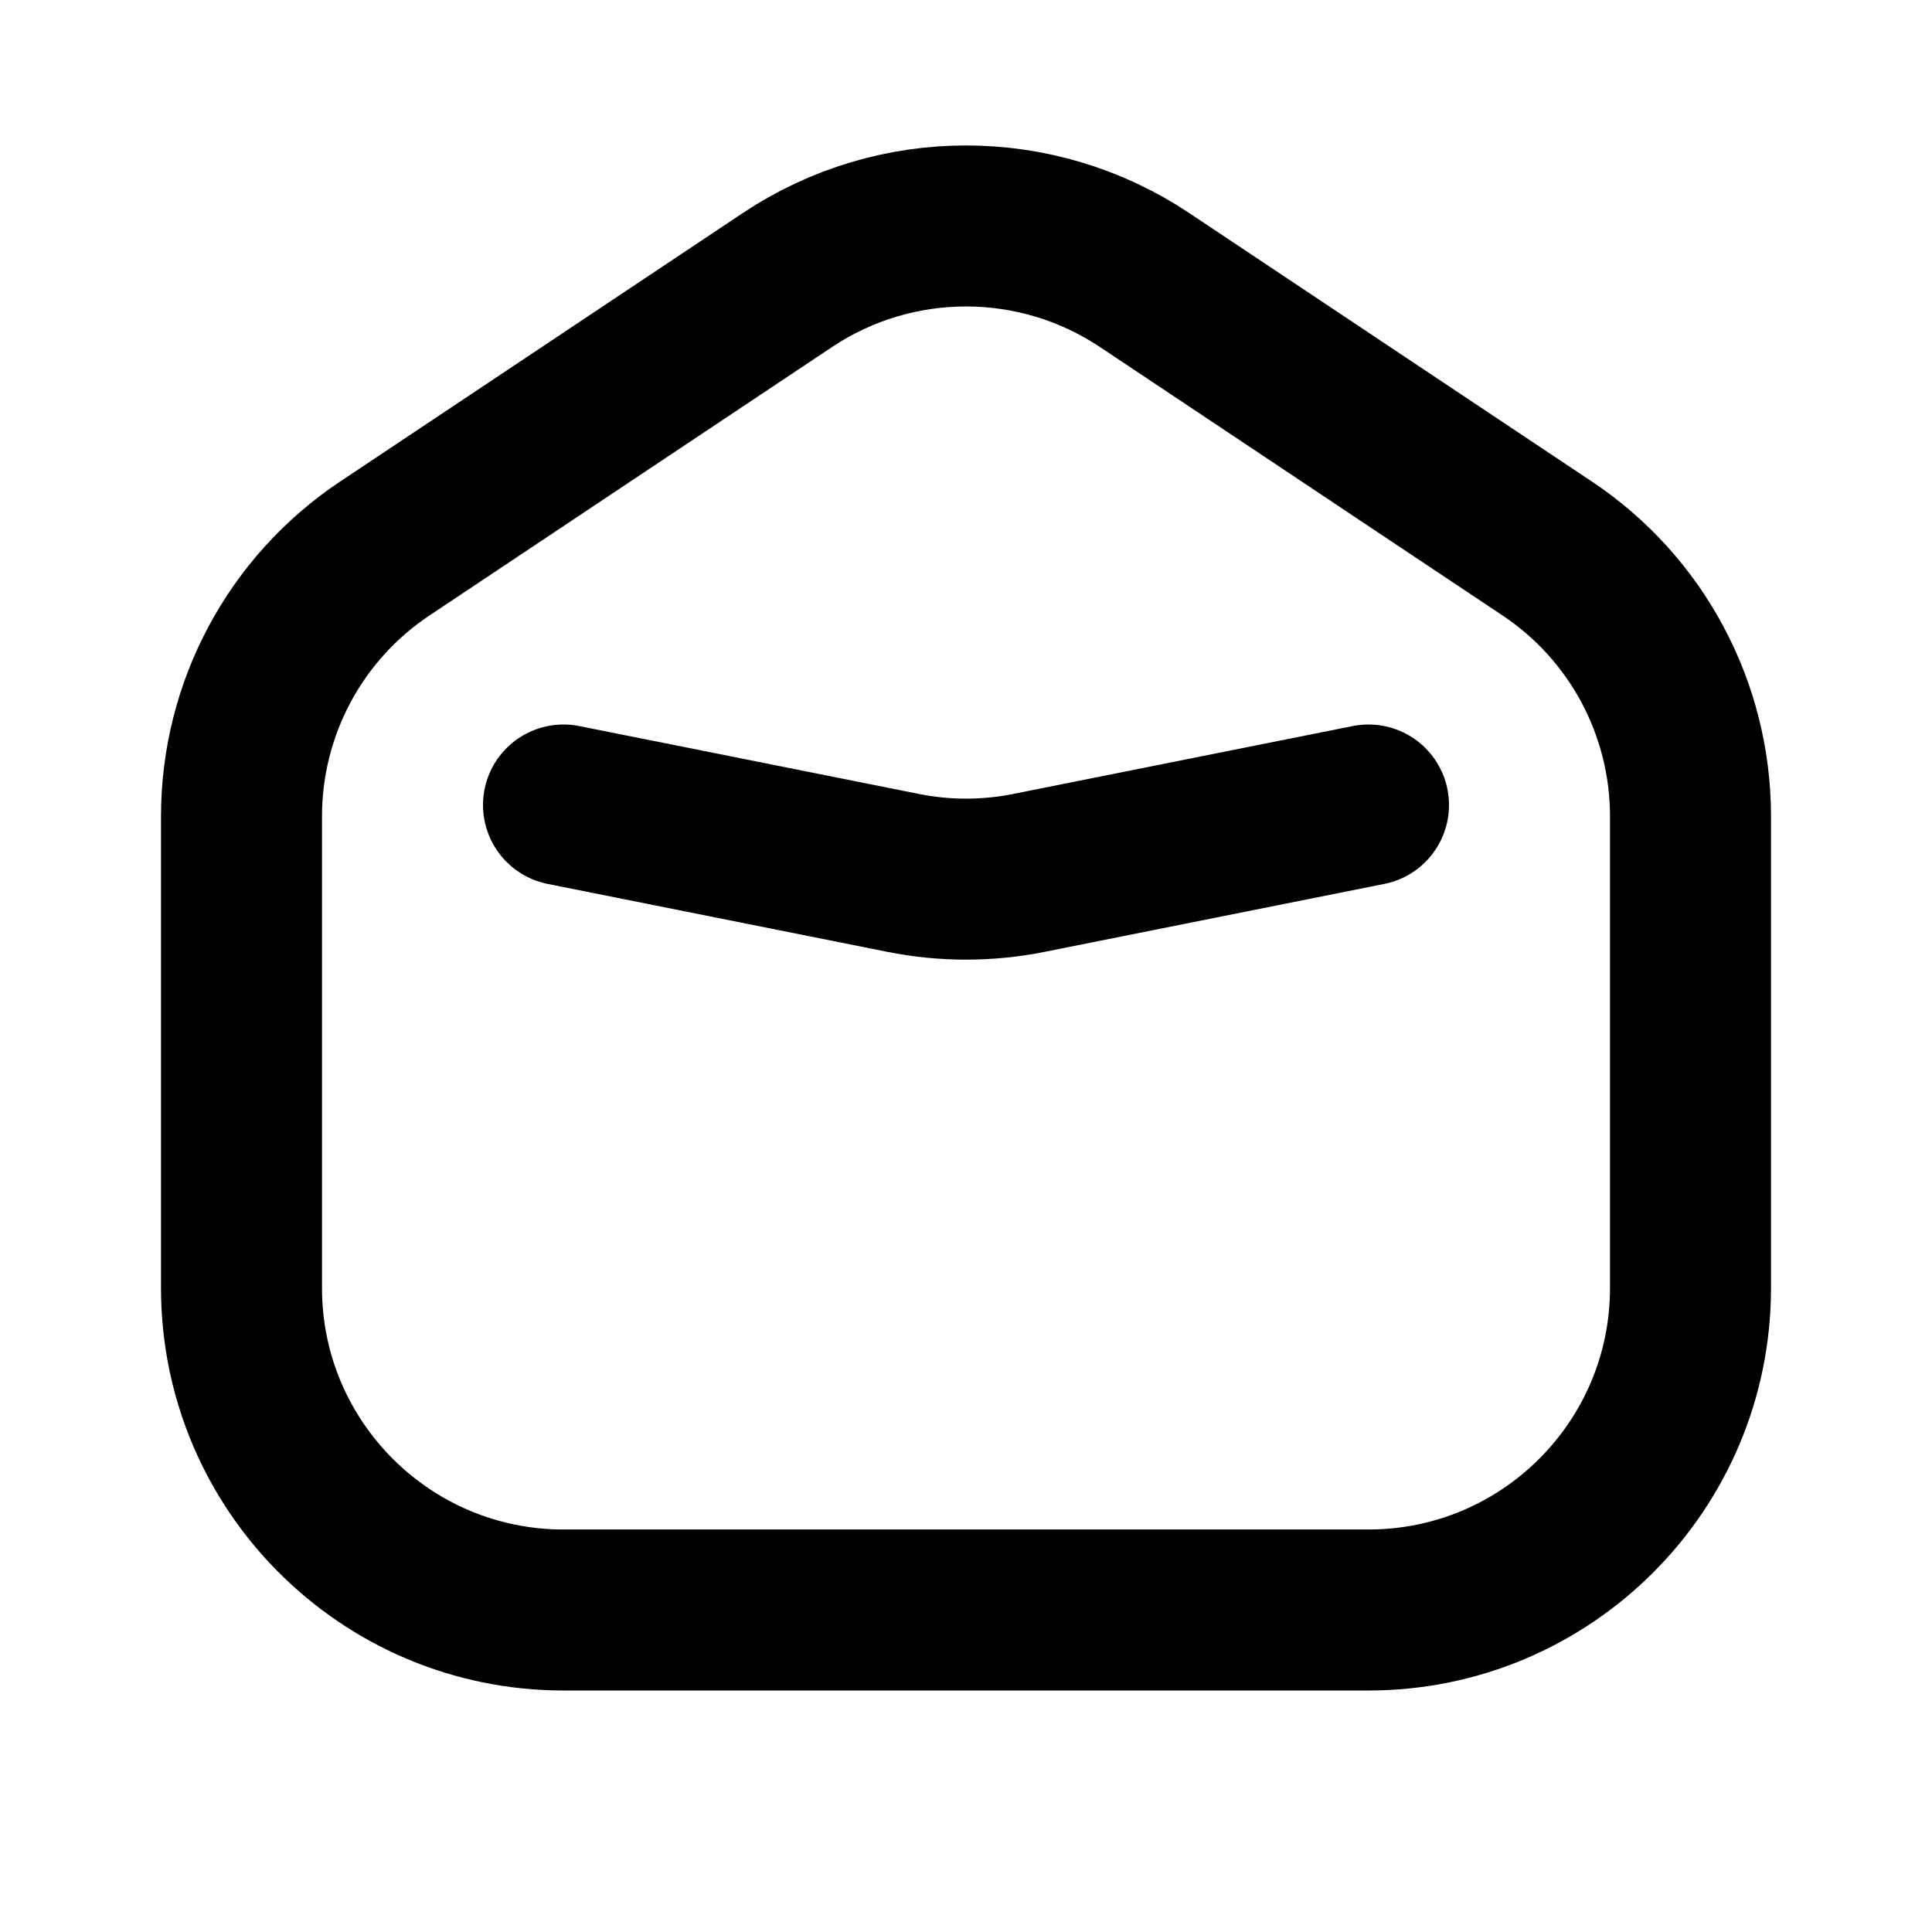
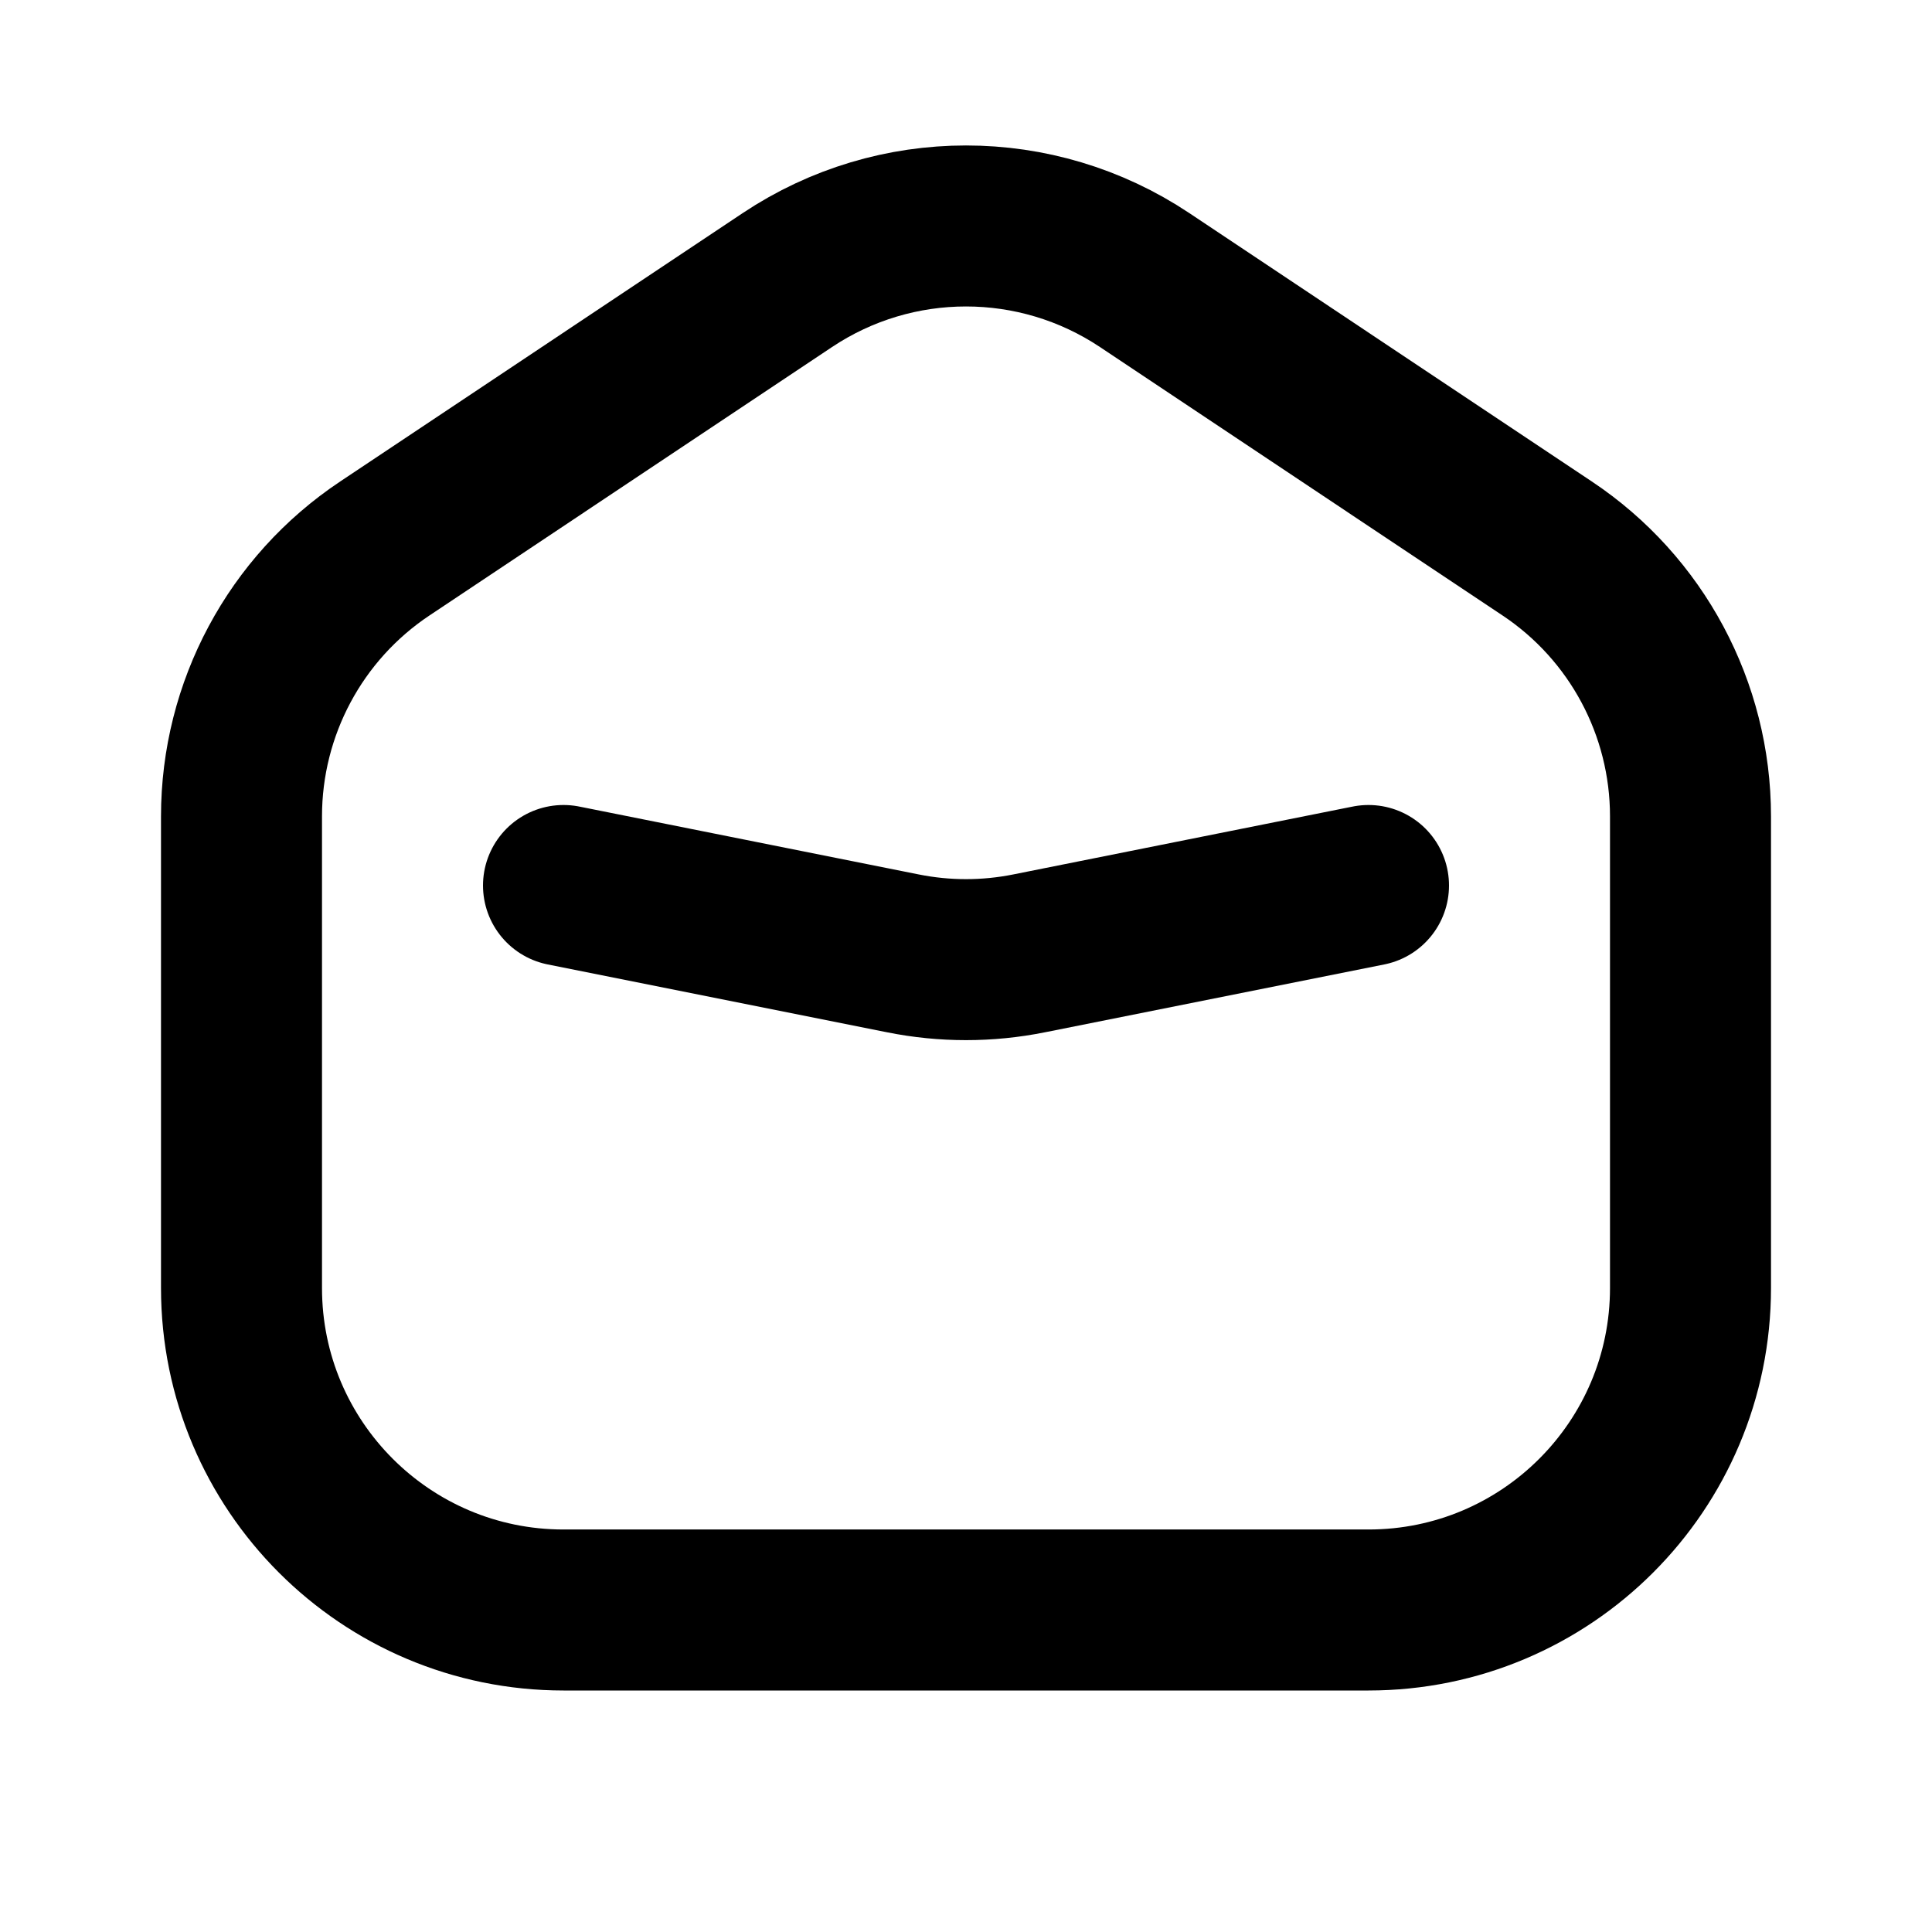
<svg xmlns="http://www.w3.org/2000/svg" width="24" height="24" viewBox="0 0 24 24" fill="none">
  <path d="M3 10.141C3 8.803 3.668 7.554 4.781 6.813L9.781 3.479C11.125 2.583 12.875 2.583 14.219 3.479L19.219 6.813C20.332 7.554 21 8.803 21 10.141V16C21 18.209 19.209 20 17 20H7C4.791 20 3 18.209 3 16V10.141Z" stroke="black" stroke-width="2" />
-   <path d="M7 10L11.216 10.843C11.733 10.947 12.267 10.947 12.784 10.843L17 10" stroke="black" stroke-width="2" stroke-linecap="round" />
+   <path d="M7 11L11.216 11.843C11.733 11.947 12.267 11.947 12.784 11.843L17 11" stroke="black" stroke-width="2" stroke-linecap="round" />
</svg>
